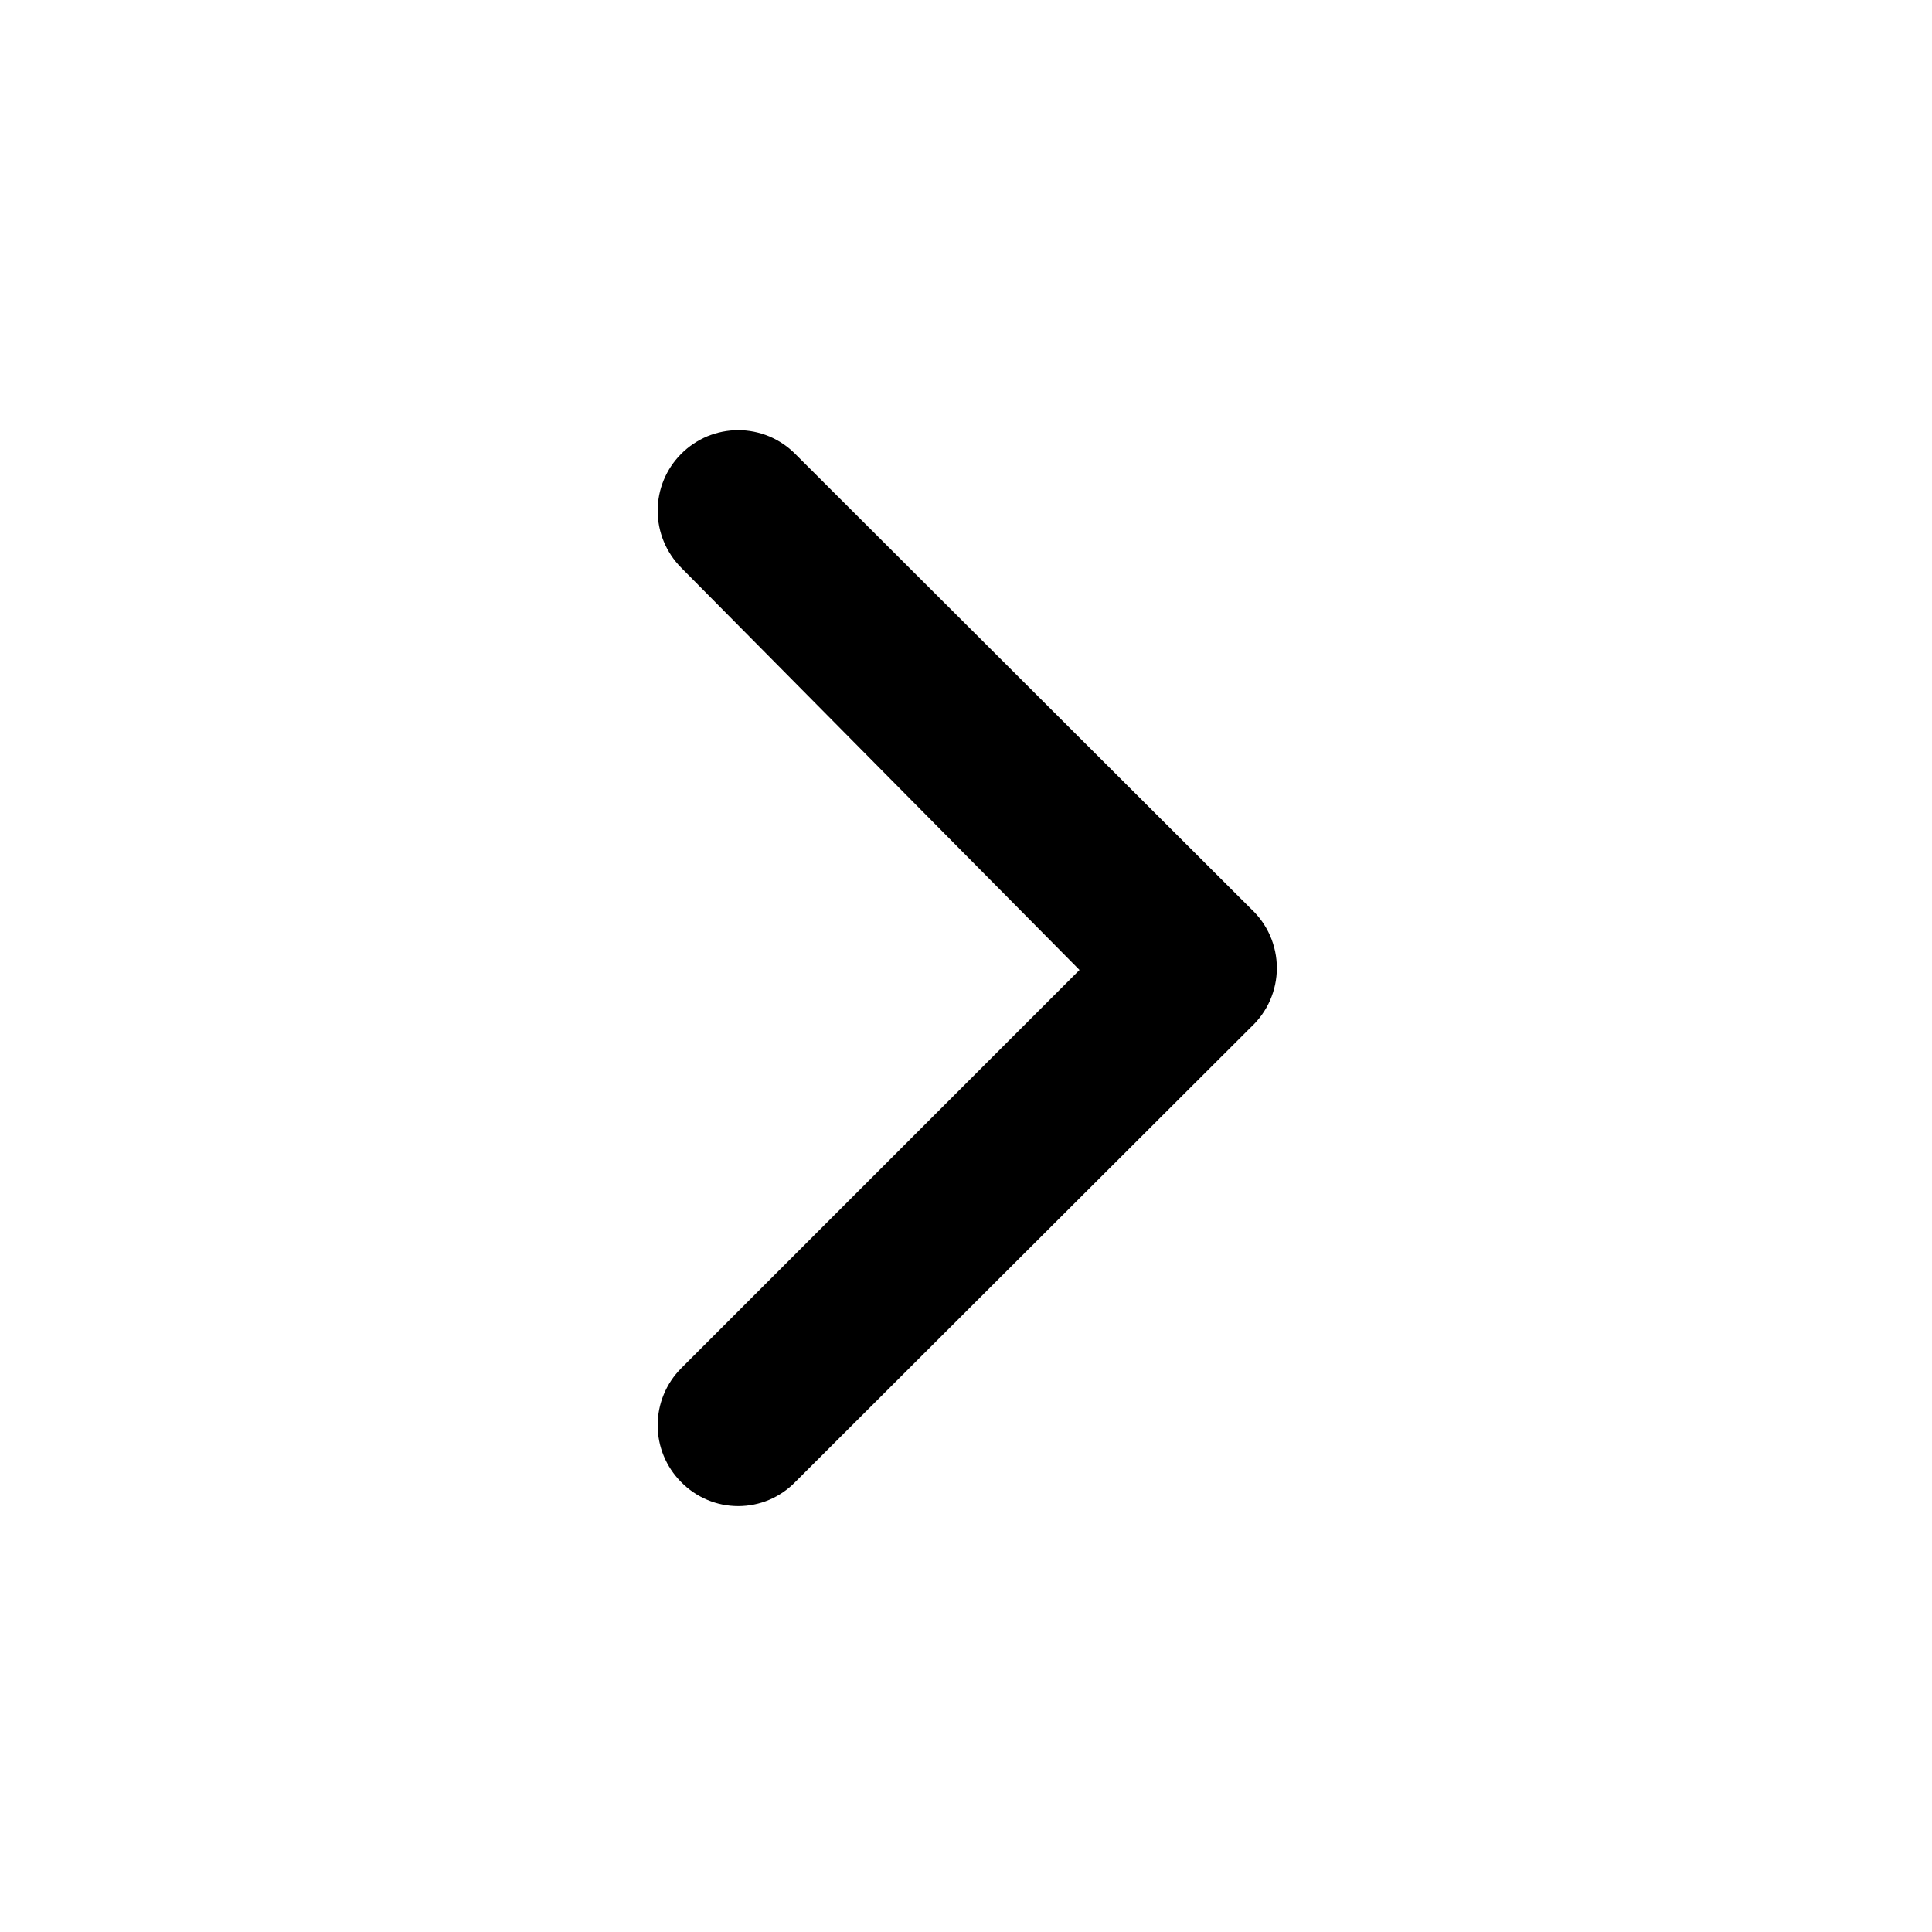
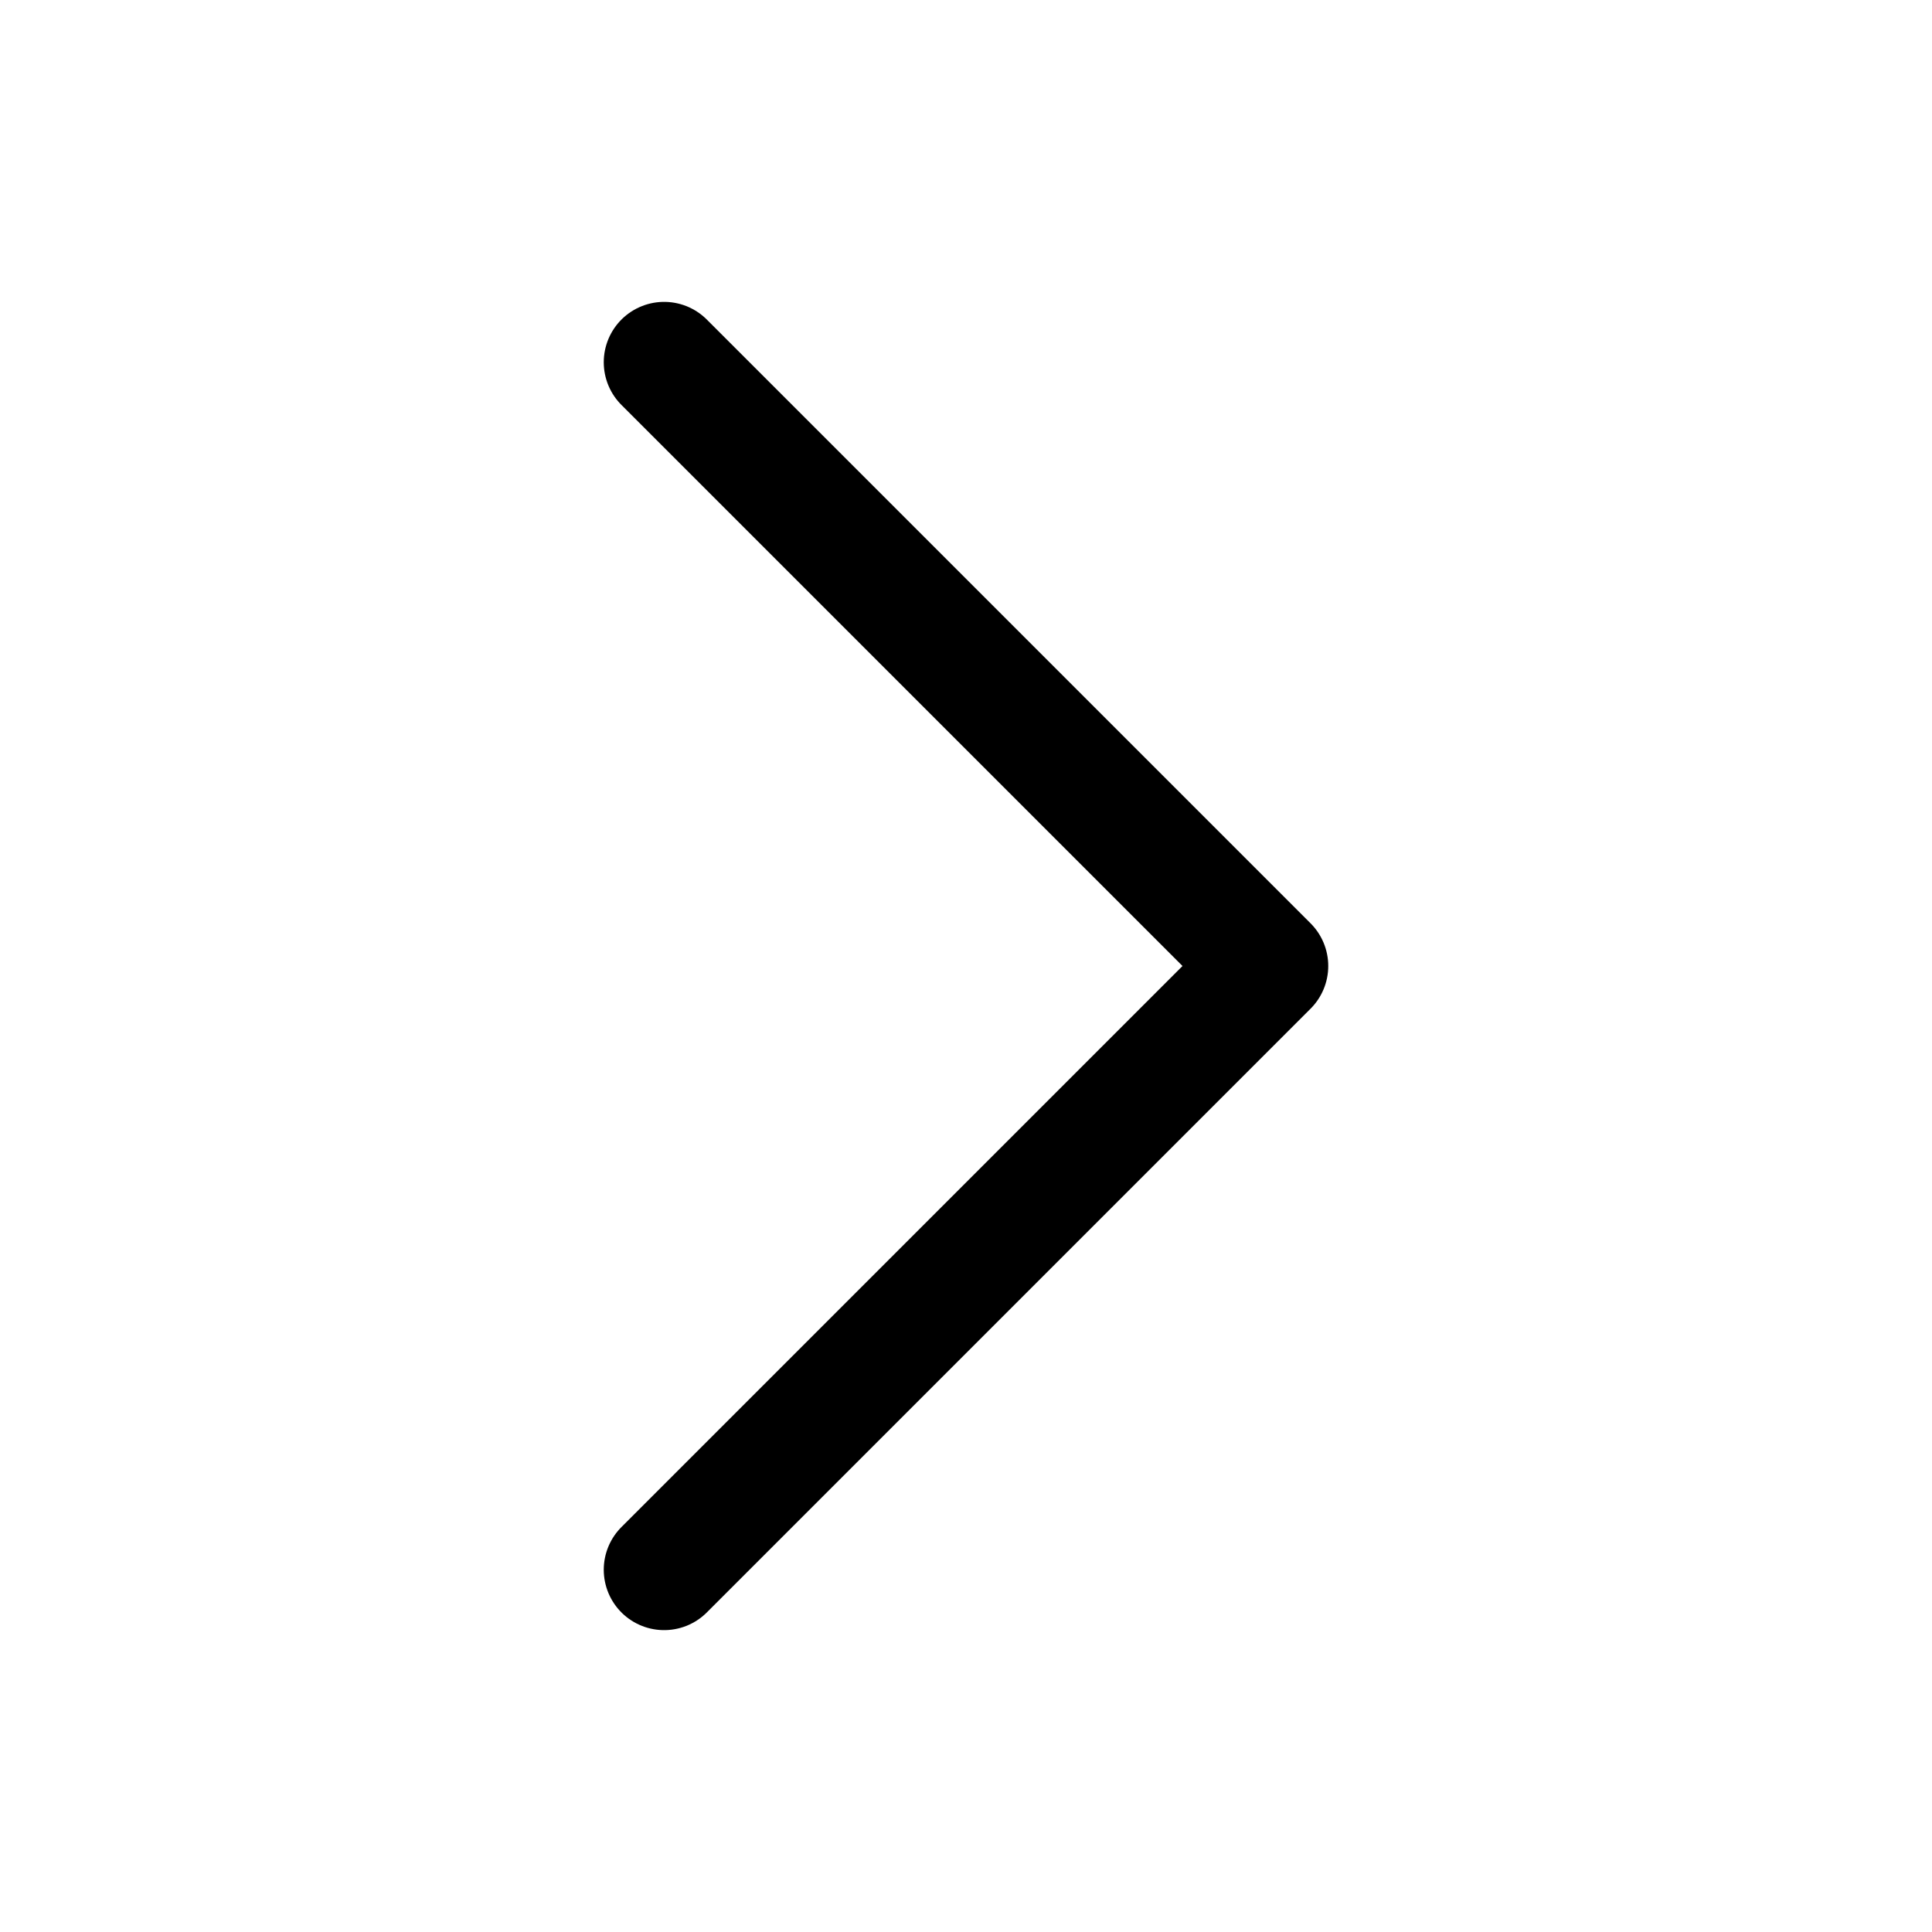
- <svg xmlns="http://www.w3.org/2000/svg" width="20" height="20" viewBox="0 0 20 20" fill="none">
-   <path d="M12.95 9.408L8.233 4.7C8.156 4.622 8.064 4.56 7.962 4.517C7.861 4.475 7.752 4.453 7.642 4.453C7.532 4.453 7.423 4.475 7.321 4.517C7.22 4.56 7.127 4.622 7.05 4.7C6.895 4.856 6.808 5.067 6.808 5.287C6.808 5.507 6.895 5.718 7.05 5.875L11.175 10.041L7.05 14.166C6.895 14.322 6.808 14.534 6.808 14.754C6.808 14.974 6.895 15.185 7.05 15.341C7.127 15.42 7.219 15.483 7.321 15.526C7.422 15.569 7.531 15.591 7.642 15.591C7.752 15.591 7.861 15.569 7.963 15.526C8.064 15.483 8.156 15.42 8.233 15.341L12.95 10.633C13.034 10.555 13.102 10.46 13.148 10.355C13.194 10.249 13.218 10.136 13.218 10.021C13.218 9.905 13.194 9.792 13.148 9.686C13.102 9.581 13.034 9.486 12.95 9.408Z" fill="currentColor" />
+ <svg xmlns="http://www.w3.org/2000/svg" width="24" height="24" viewBox="0 0 24 24" fill="none">
+   <path d="m8.25 4.5 7.5 7.5-7.5 7.5" stroke="currentColor" stroke-width="1.5" stroke-linecap="round" stroke-linejoin="round" fill="none" />
</svg>
